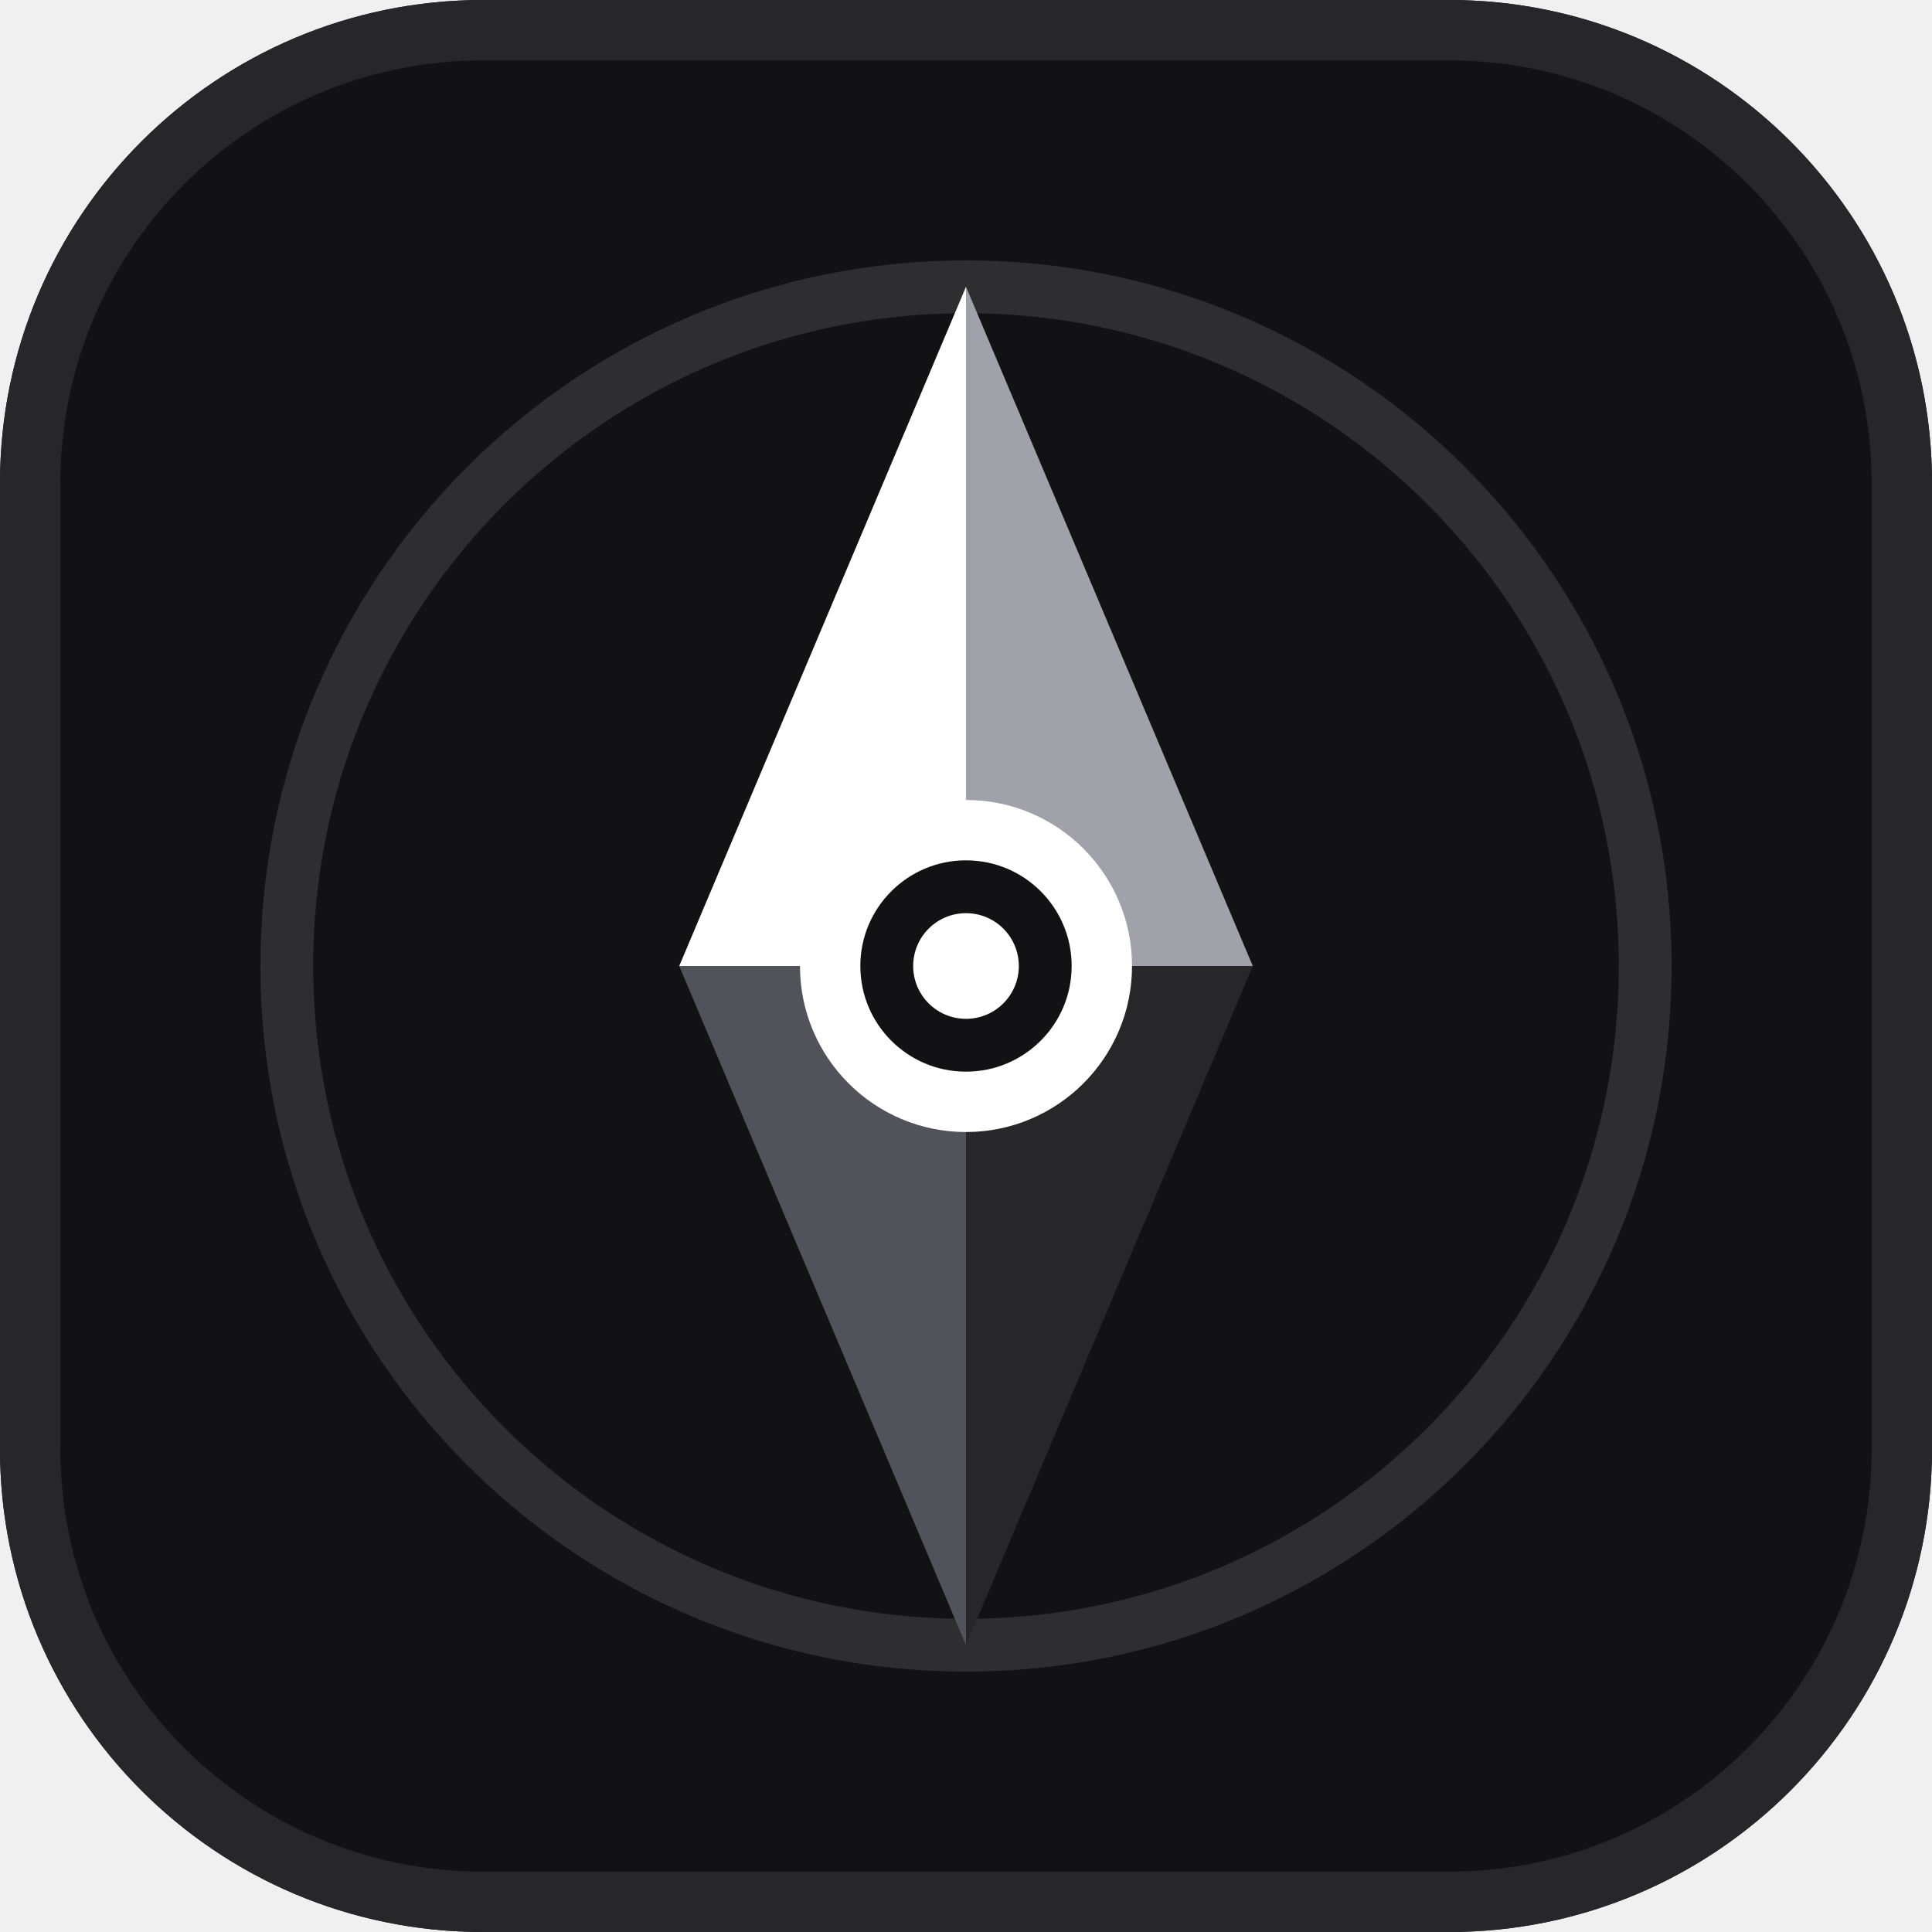
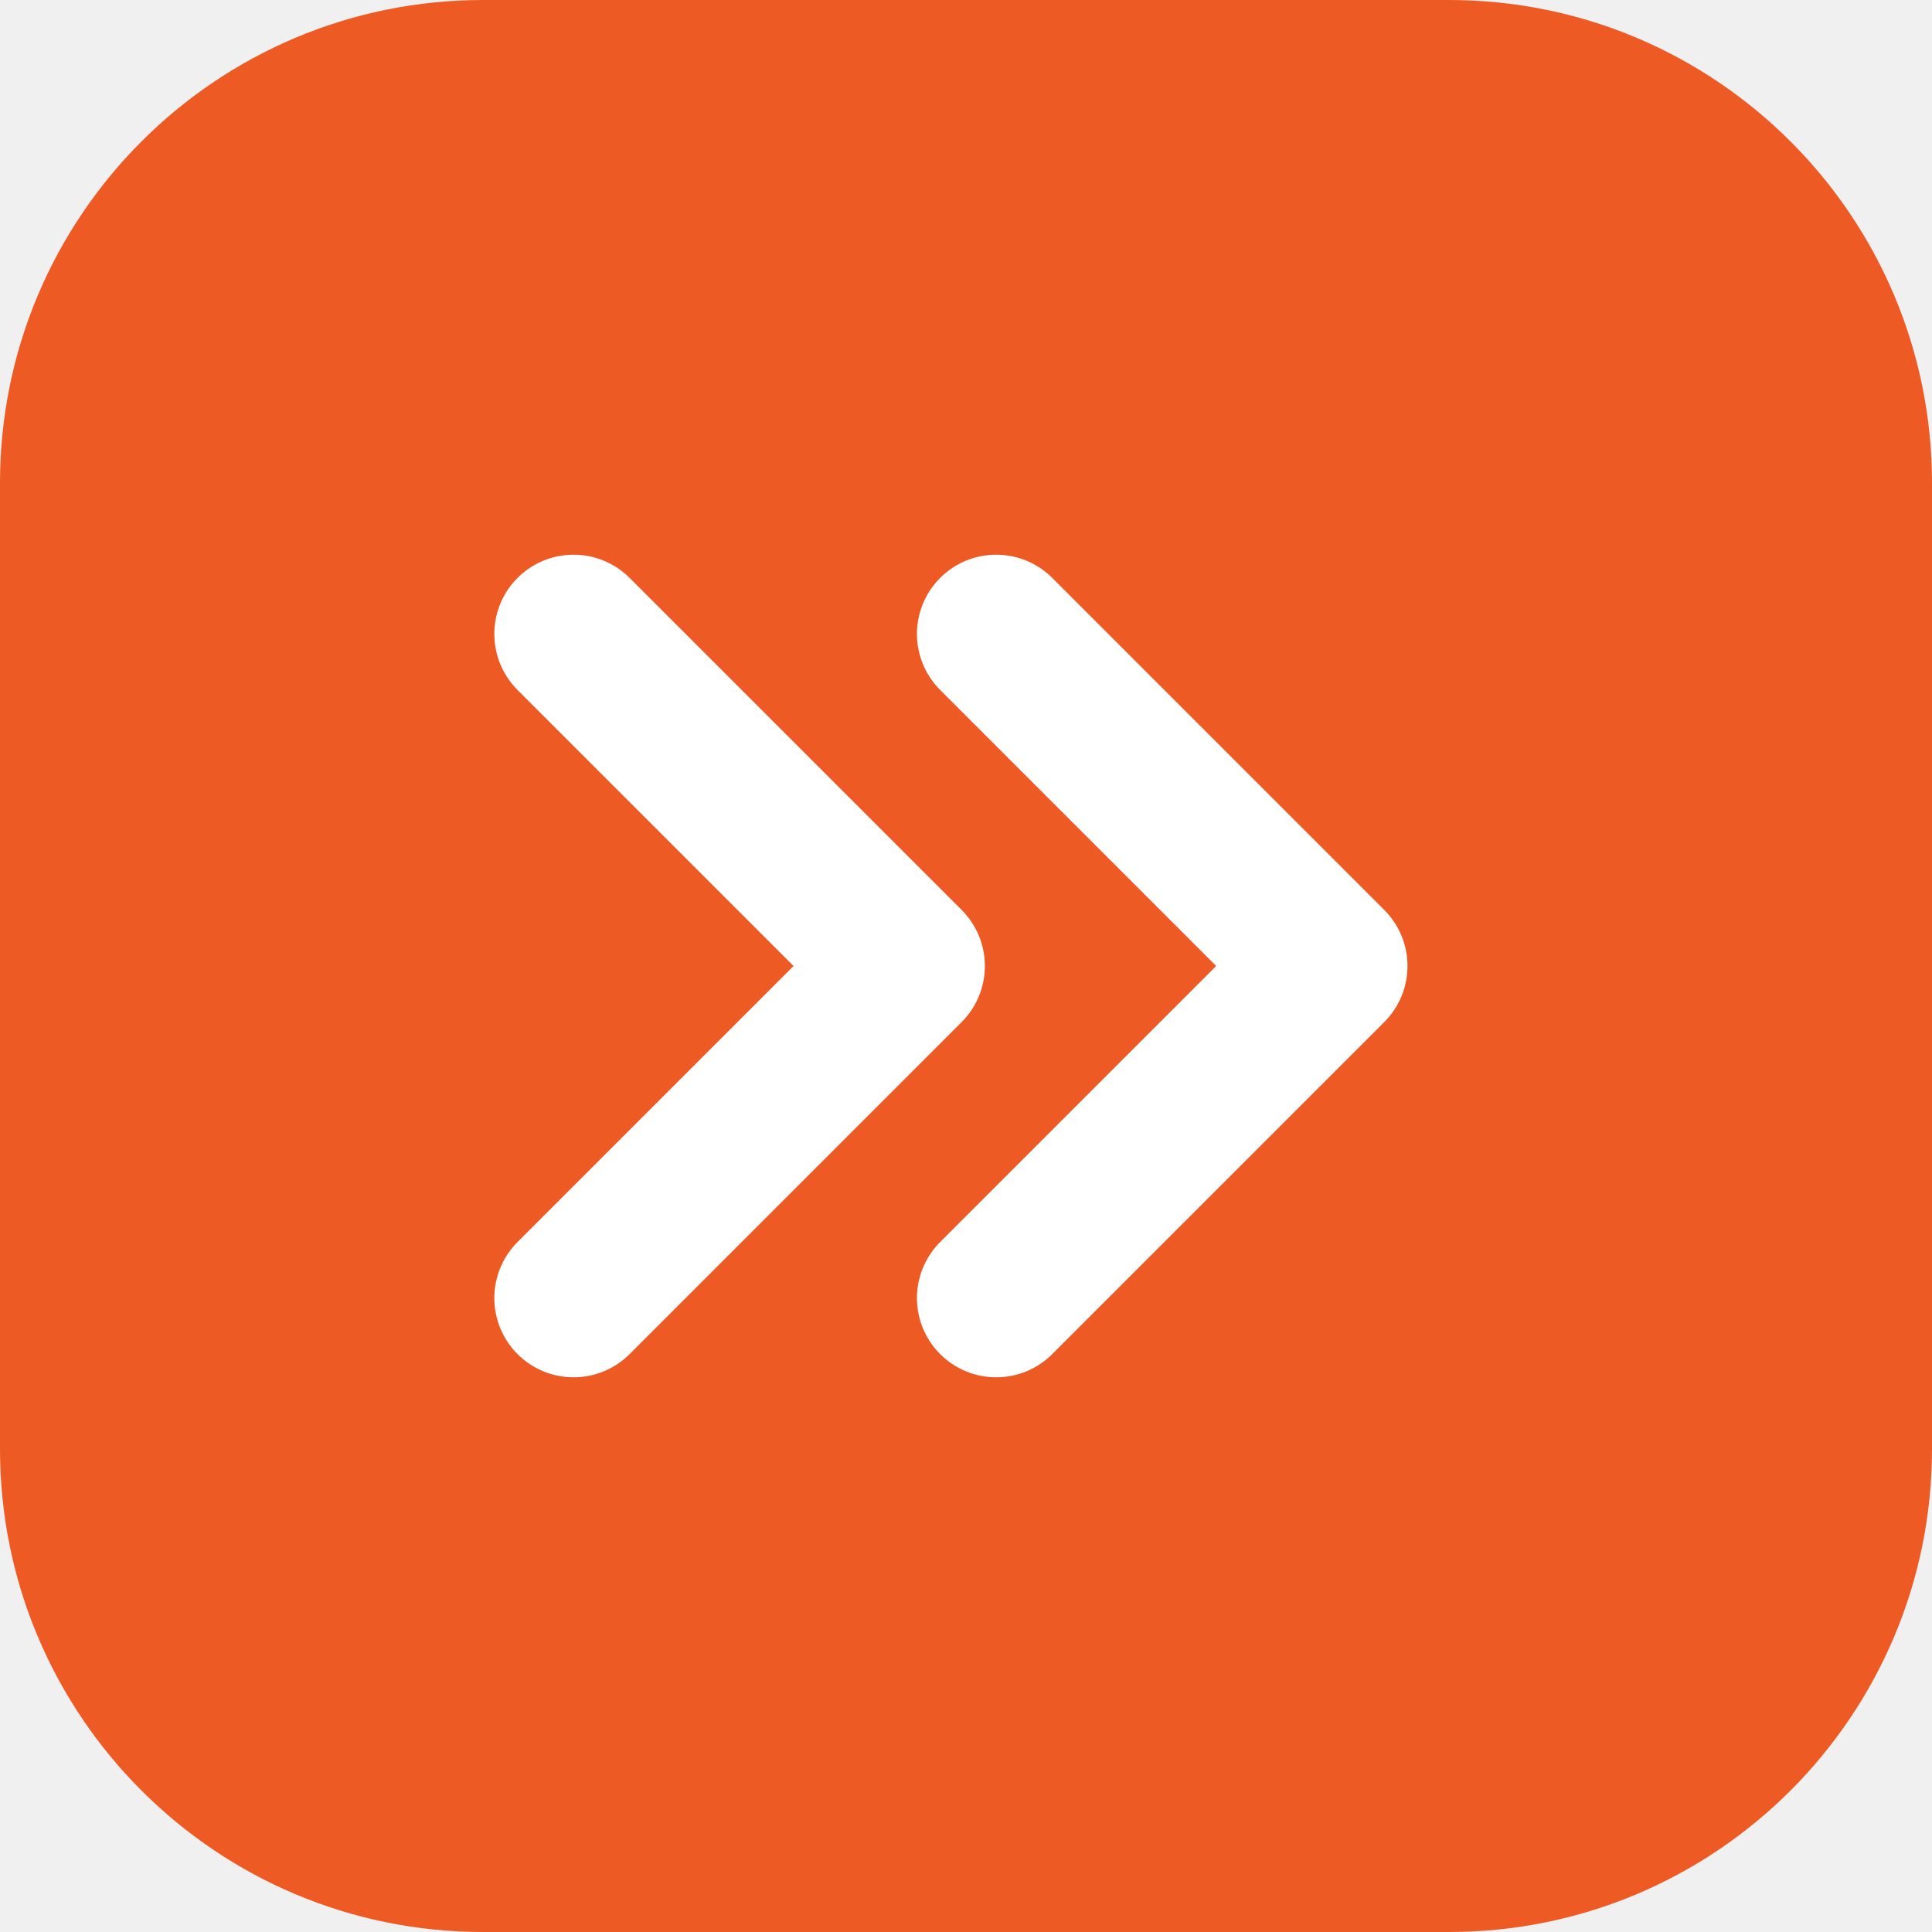
<svg xmlns="http://www.w3.org/2000/svg" viewBox="0 0 512 512" width="512" height="512">
-   <rect width="512" height="512" rx="128" fill="#121214" />
-   <rect x="8" y="8" width="496" height="496" rx="120" fill="none" stroke="#27272a" stroke-width="16" />
-   <circle cx="256" cy="256" r="180" fill="none" stroke="#ffffff" stroke-opacity="0.12" stroke-width="14" />
-   <polygon points="256,76 256,256 180,256" fill="#ffffff" />
-   <polygon points="256,76 332,256 256,256" fill="#a1a1aa" />
-   <polygon points="256,436 256,256 180,256" fill="#52525b" />
-   <polygon points="256,436 332,256 256,256" fill="#27272a" />
-   <circle cx="256" cy="256" r="36" fill="#121214" stroke="#ffffff" stroke-width="16" />
-   <circle cx="256" cy="256" r="14" fill="#ffffff" />
+   <rect width="512" height="512" rx="128" fill="#ee5a24" />
+   <path d="M152 168 240 256l-88 88M264 168l88 88-88 88" fill="none" stroke="#ffffff" stroke-width="42" stroke-linecap="round" stroke-linejoin="round" />
</svg>
